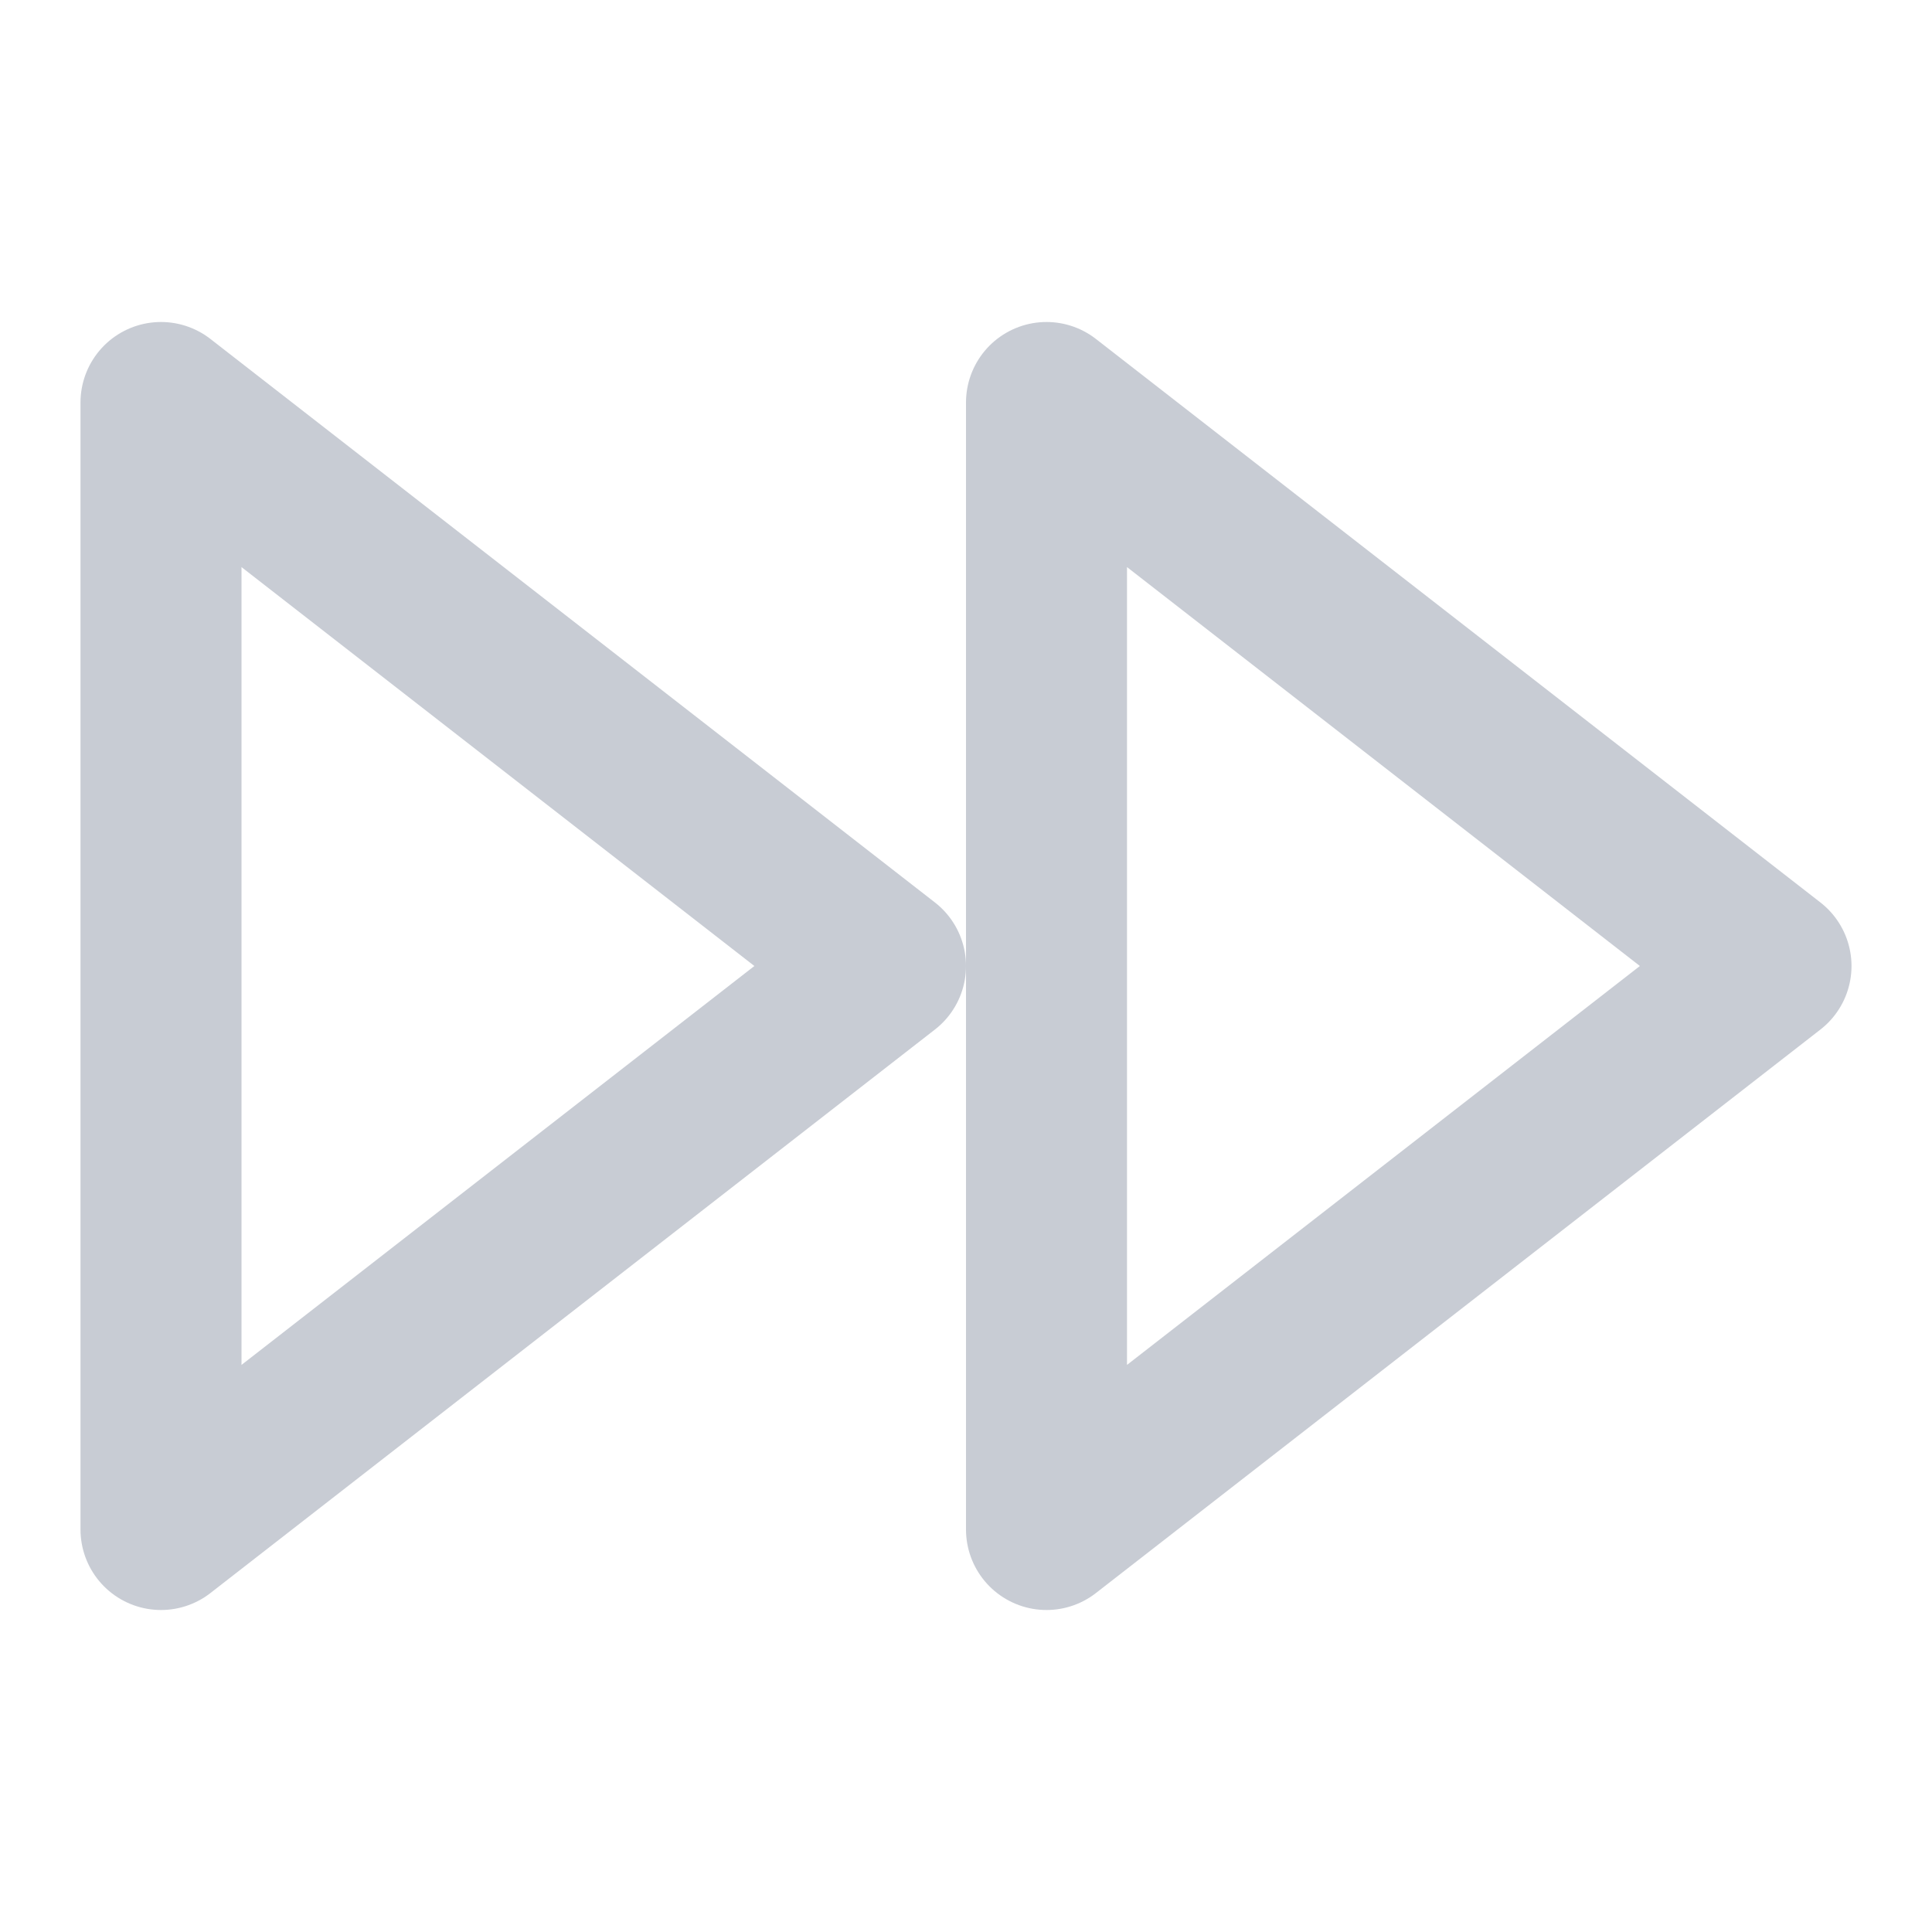
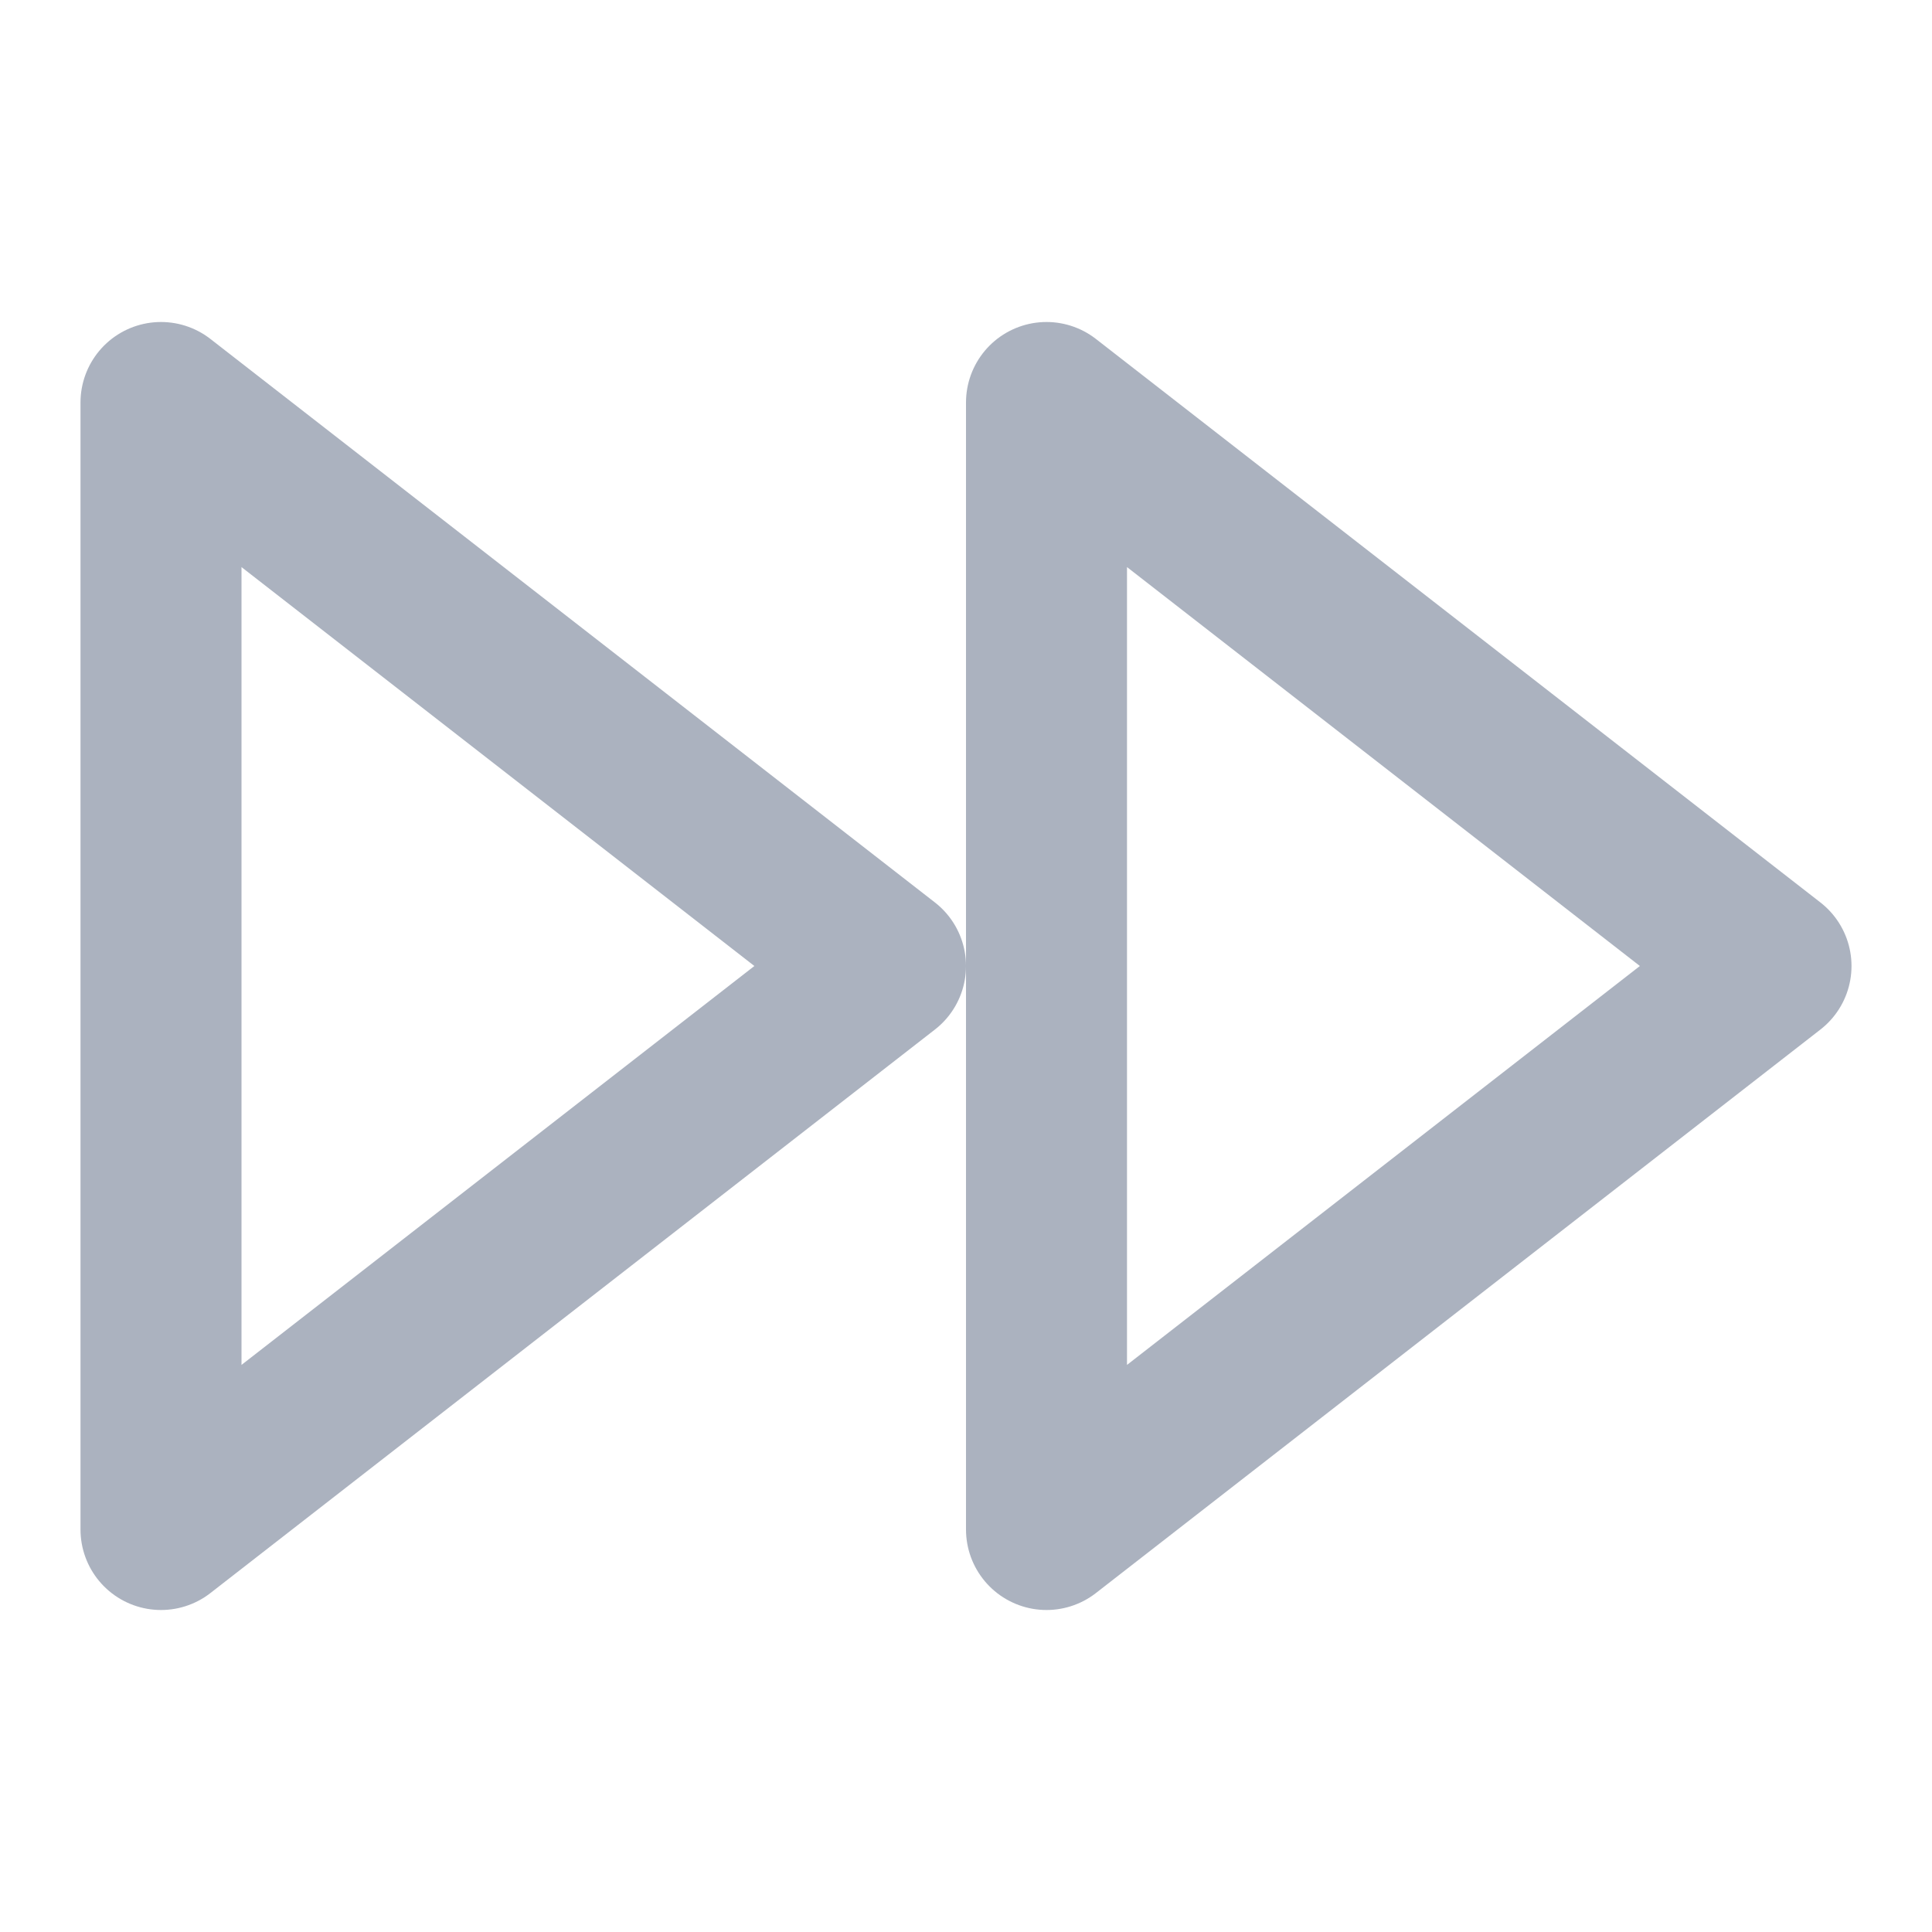
- <svg xmlns="http://www.w3.org/2000/svg" width="32" height="32" viewBox="0 0 24 24" fill="none" stroke="#c8ccd4" stroke-width="2" stroke-linecap="round" stroke-linejoin="round" class="feather feather-fast-forward">
+ <svg xmlns="http://www.w3.org/2000/svg" width="32" height="32" viewBox="0 0 24 24" fill="none" stroke="#abb2bf" stroke-width="2" stroke-linecap="round" stroke-linejoin="round" class="feather feather-fast-forward">
  <polygon points="13 19 22 12 13 5 13 19" />
  <polygon points="2 19 11 12 2 5 2 19" />
</svg>
